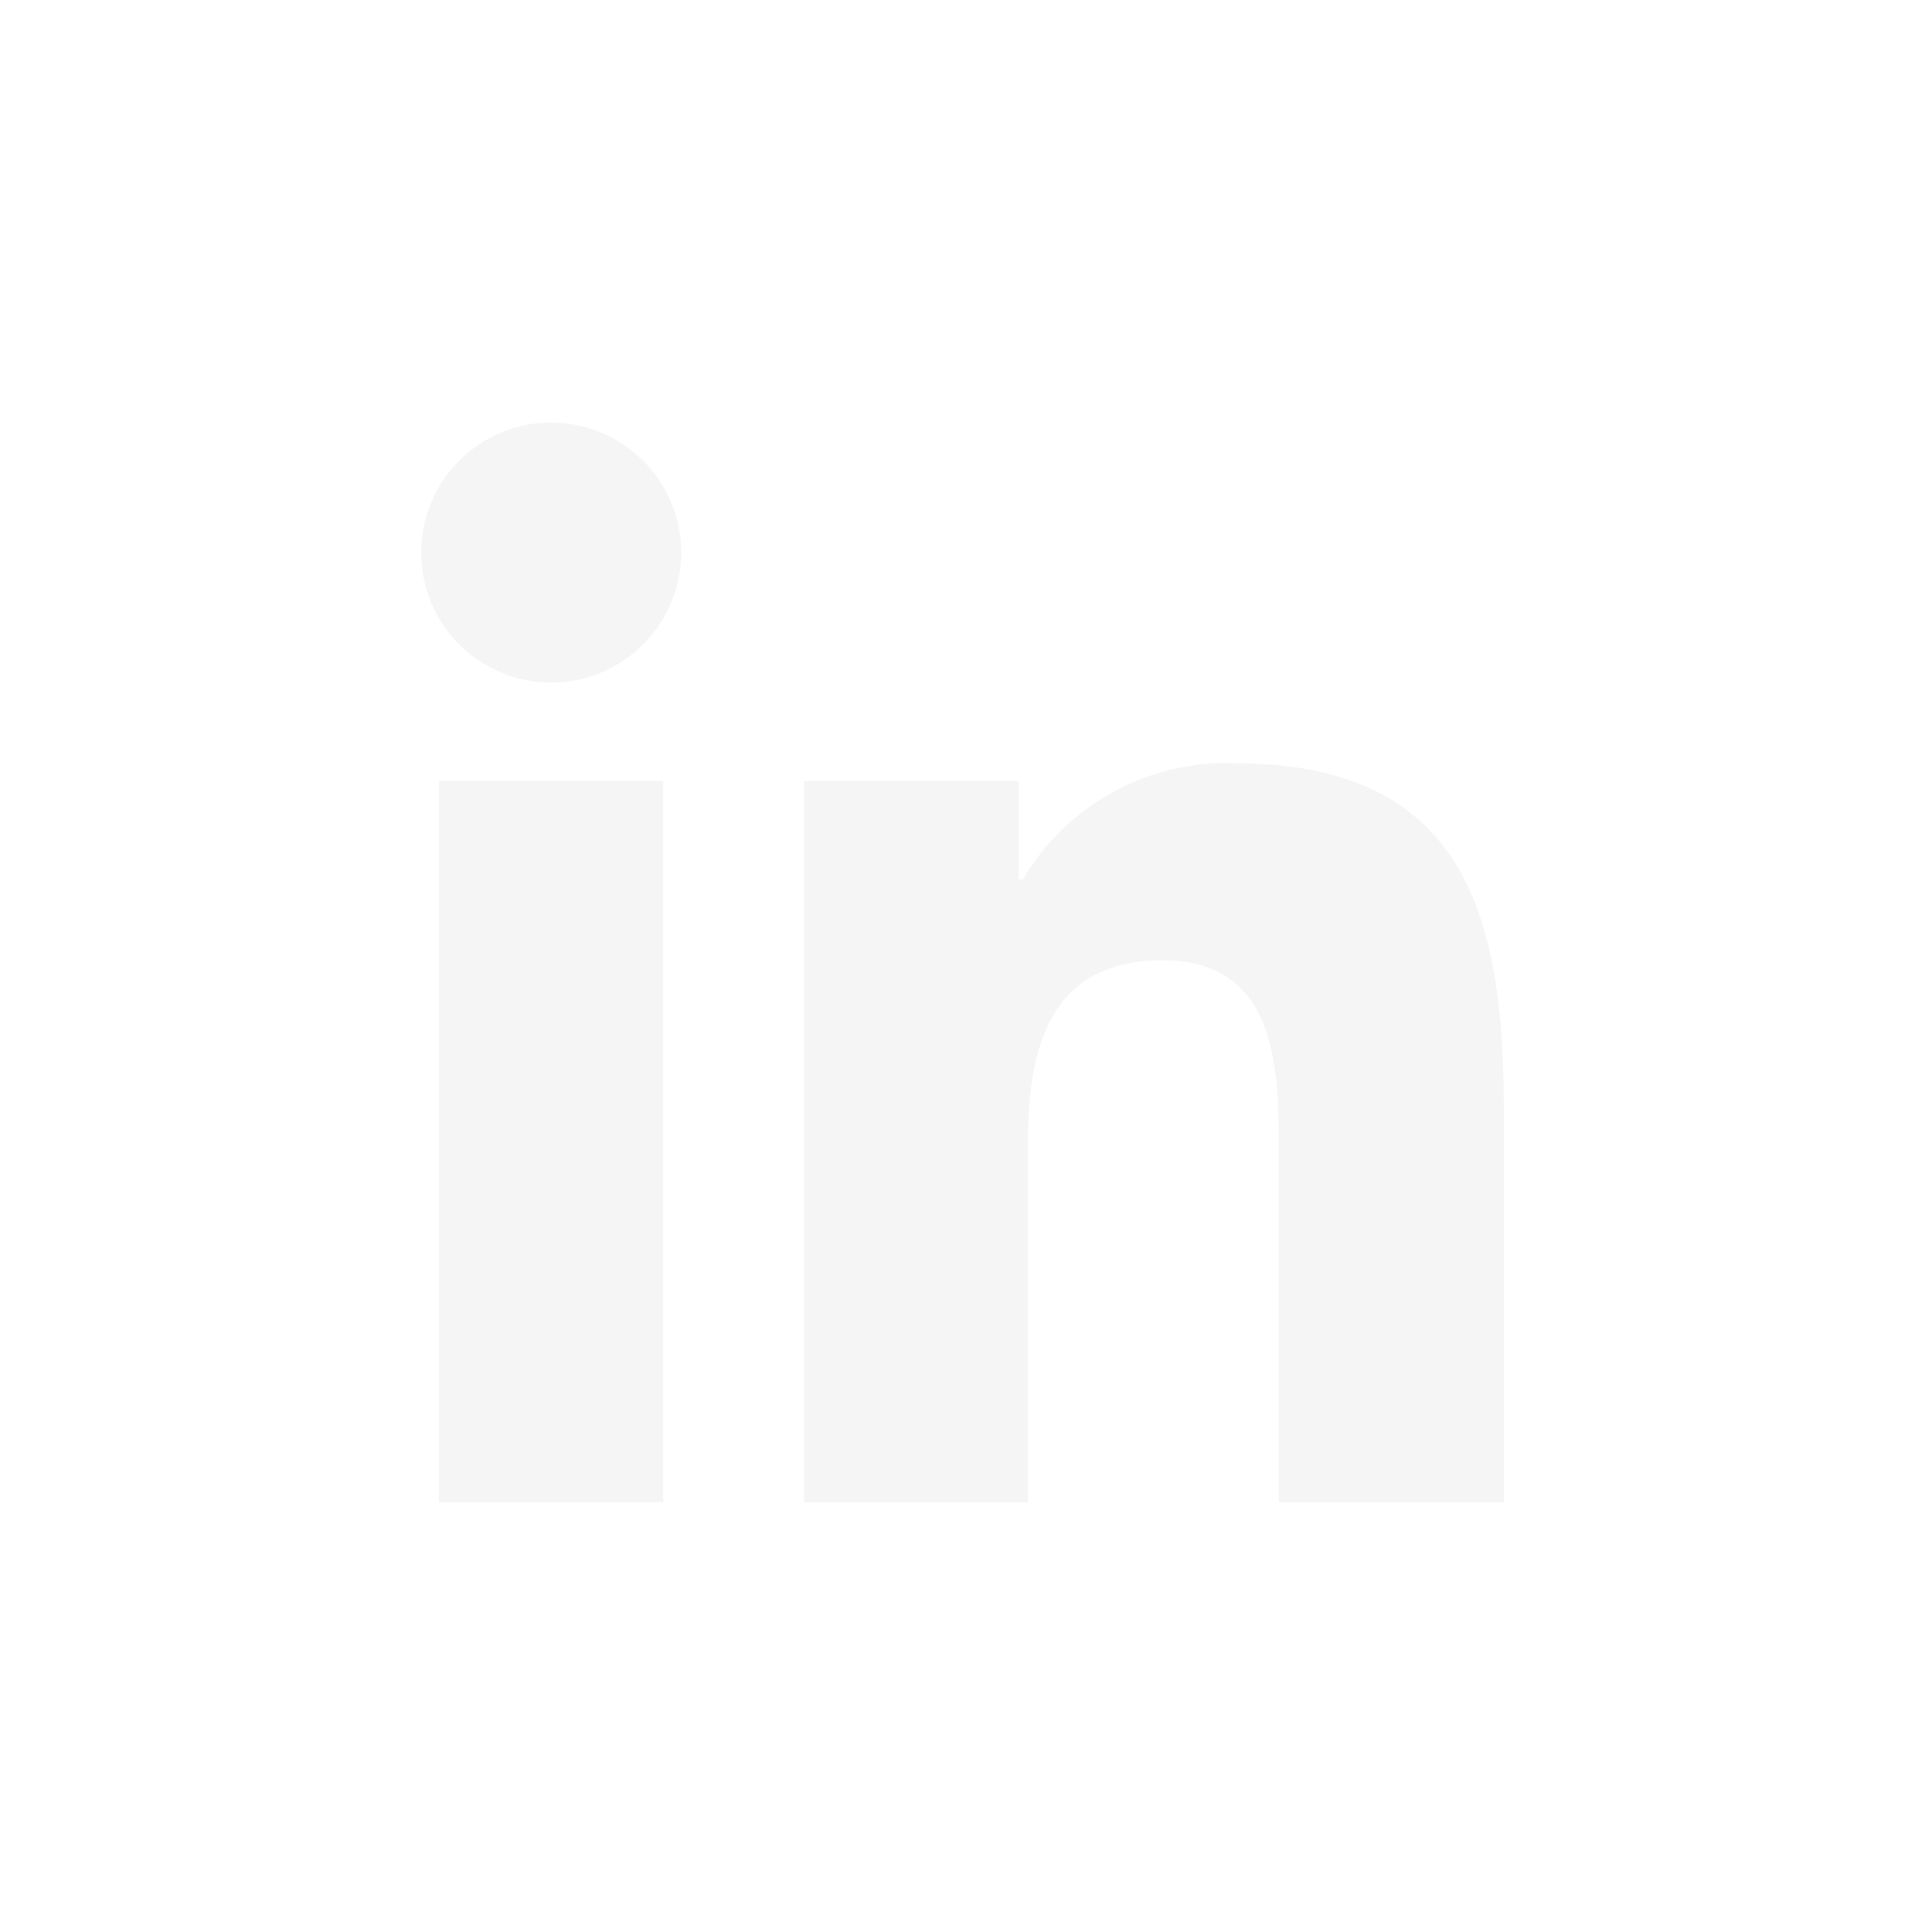
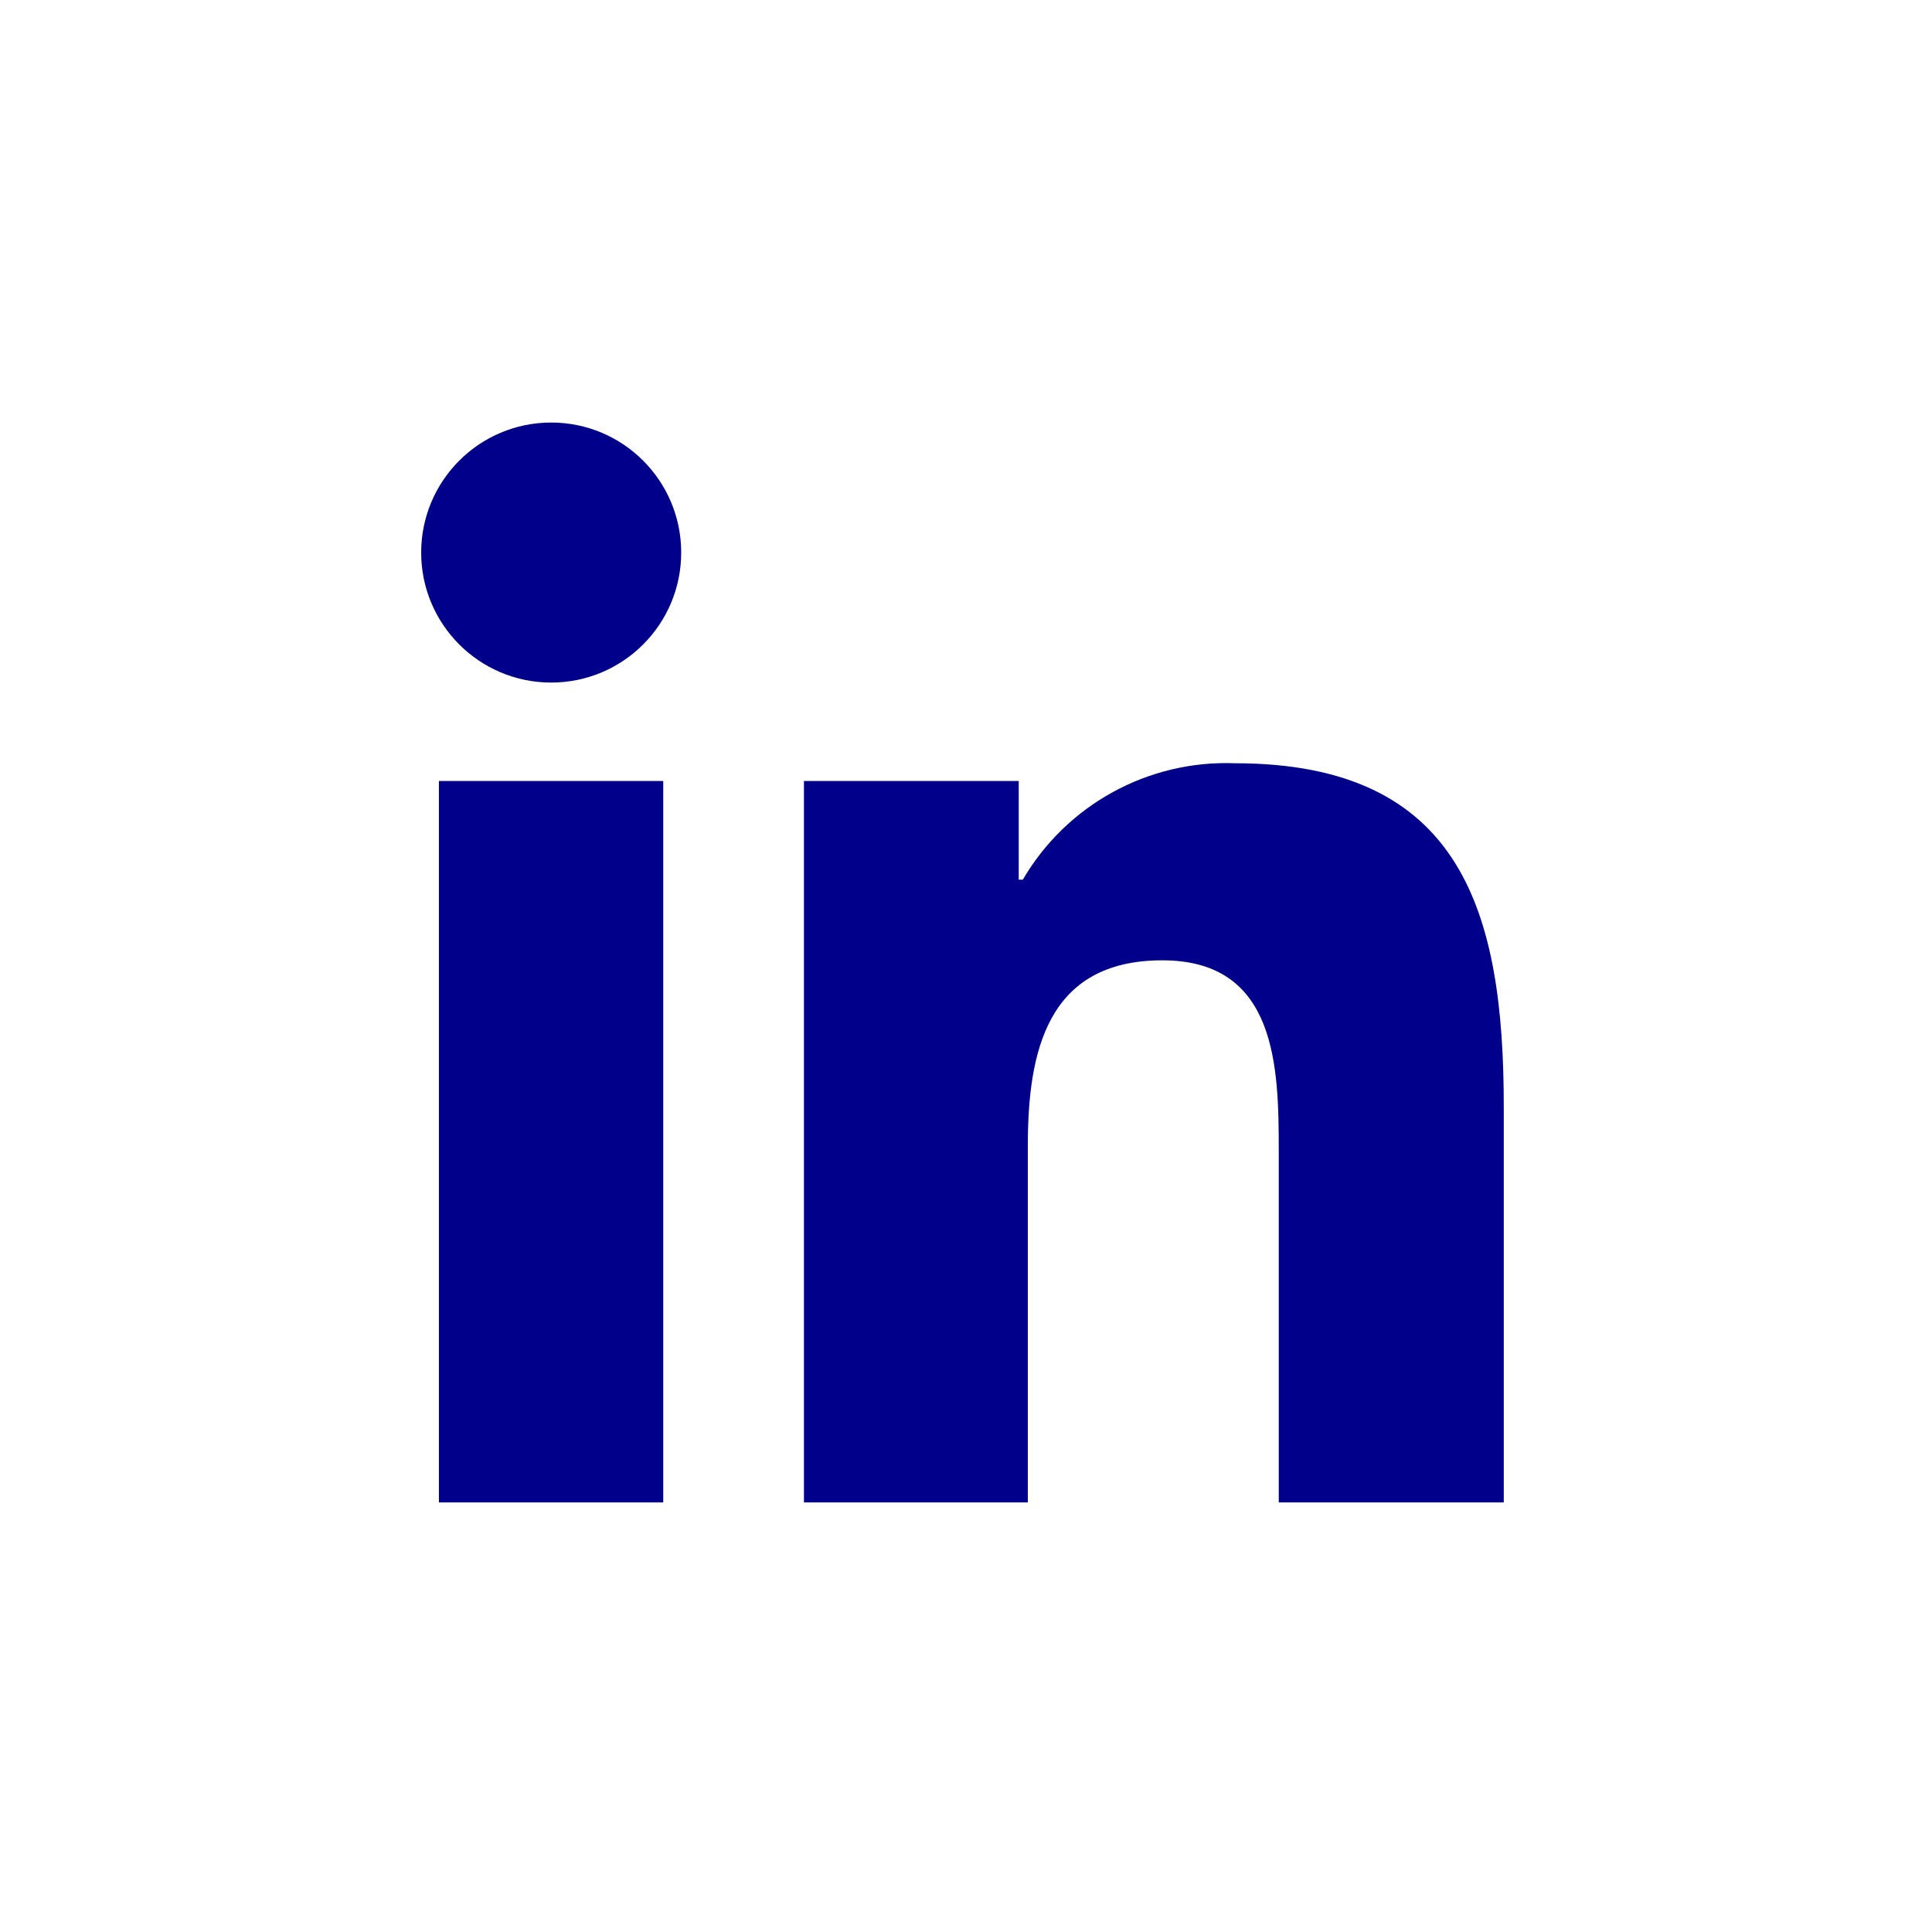
<svg xmlns="http://www.w3.org/2000/svg" viewBox="0 0 85 85">
  <defs>
-     <style>.cls-1{fill:#262626;}.cls-2{fill:#f5f5f5;}</style>
+     <style>.cls-1{fill:#00008b;}.cls-2{fill:#00008b;}</style>
  </defs>
  <g id="Circle_Black" data-name="Circle Black">
    <g id="Linkedin">
      <g id="Linkedin-2" data-name="Linkedin">
        <path class="cls-2" d="M19.31,34.36h9.87V66.1H19.31Zm4.94-15.77a5.72,5.72,0,1,1-5.72,5.72,5.72,5.72,0,0,1,5.72-5.72" />
        <path class="cls-2" d="M35.37,34.36h9.45V38.7H45a10.36,10.36,0,0,1,9.33-5.12c10,0,11.83,6.57,11.83,15.11V66.1H56.26V50.67c0-3.68-.06-8.42-5.12-8.42s-5.92,4-5.92,8.15V66.1H35.37Z" />
      </g>
    </g>
  </g>
</svg>
